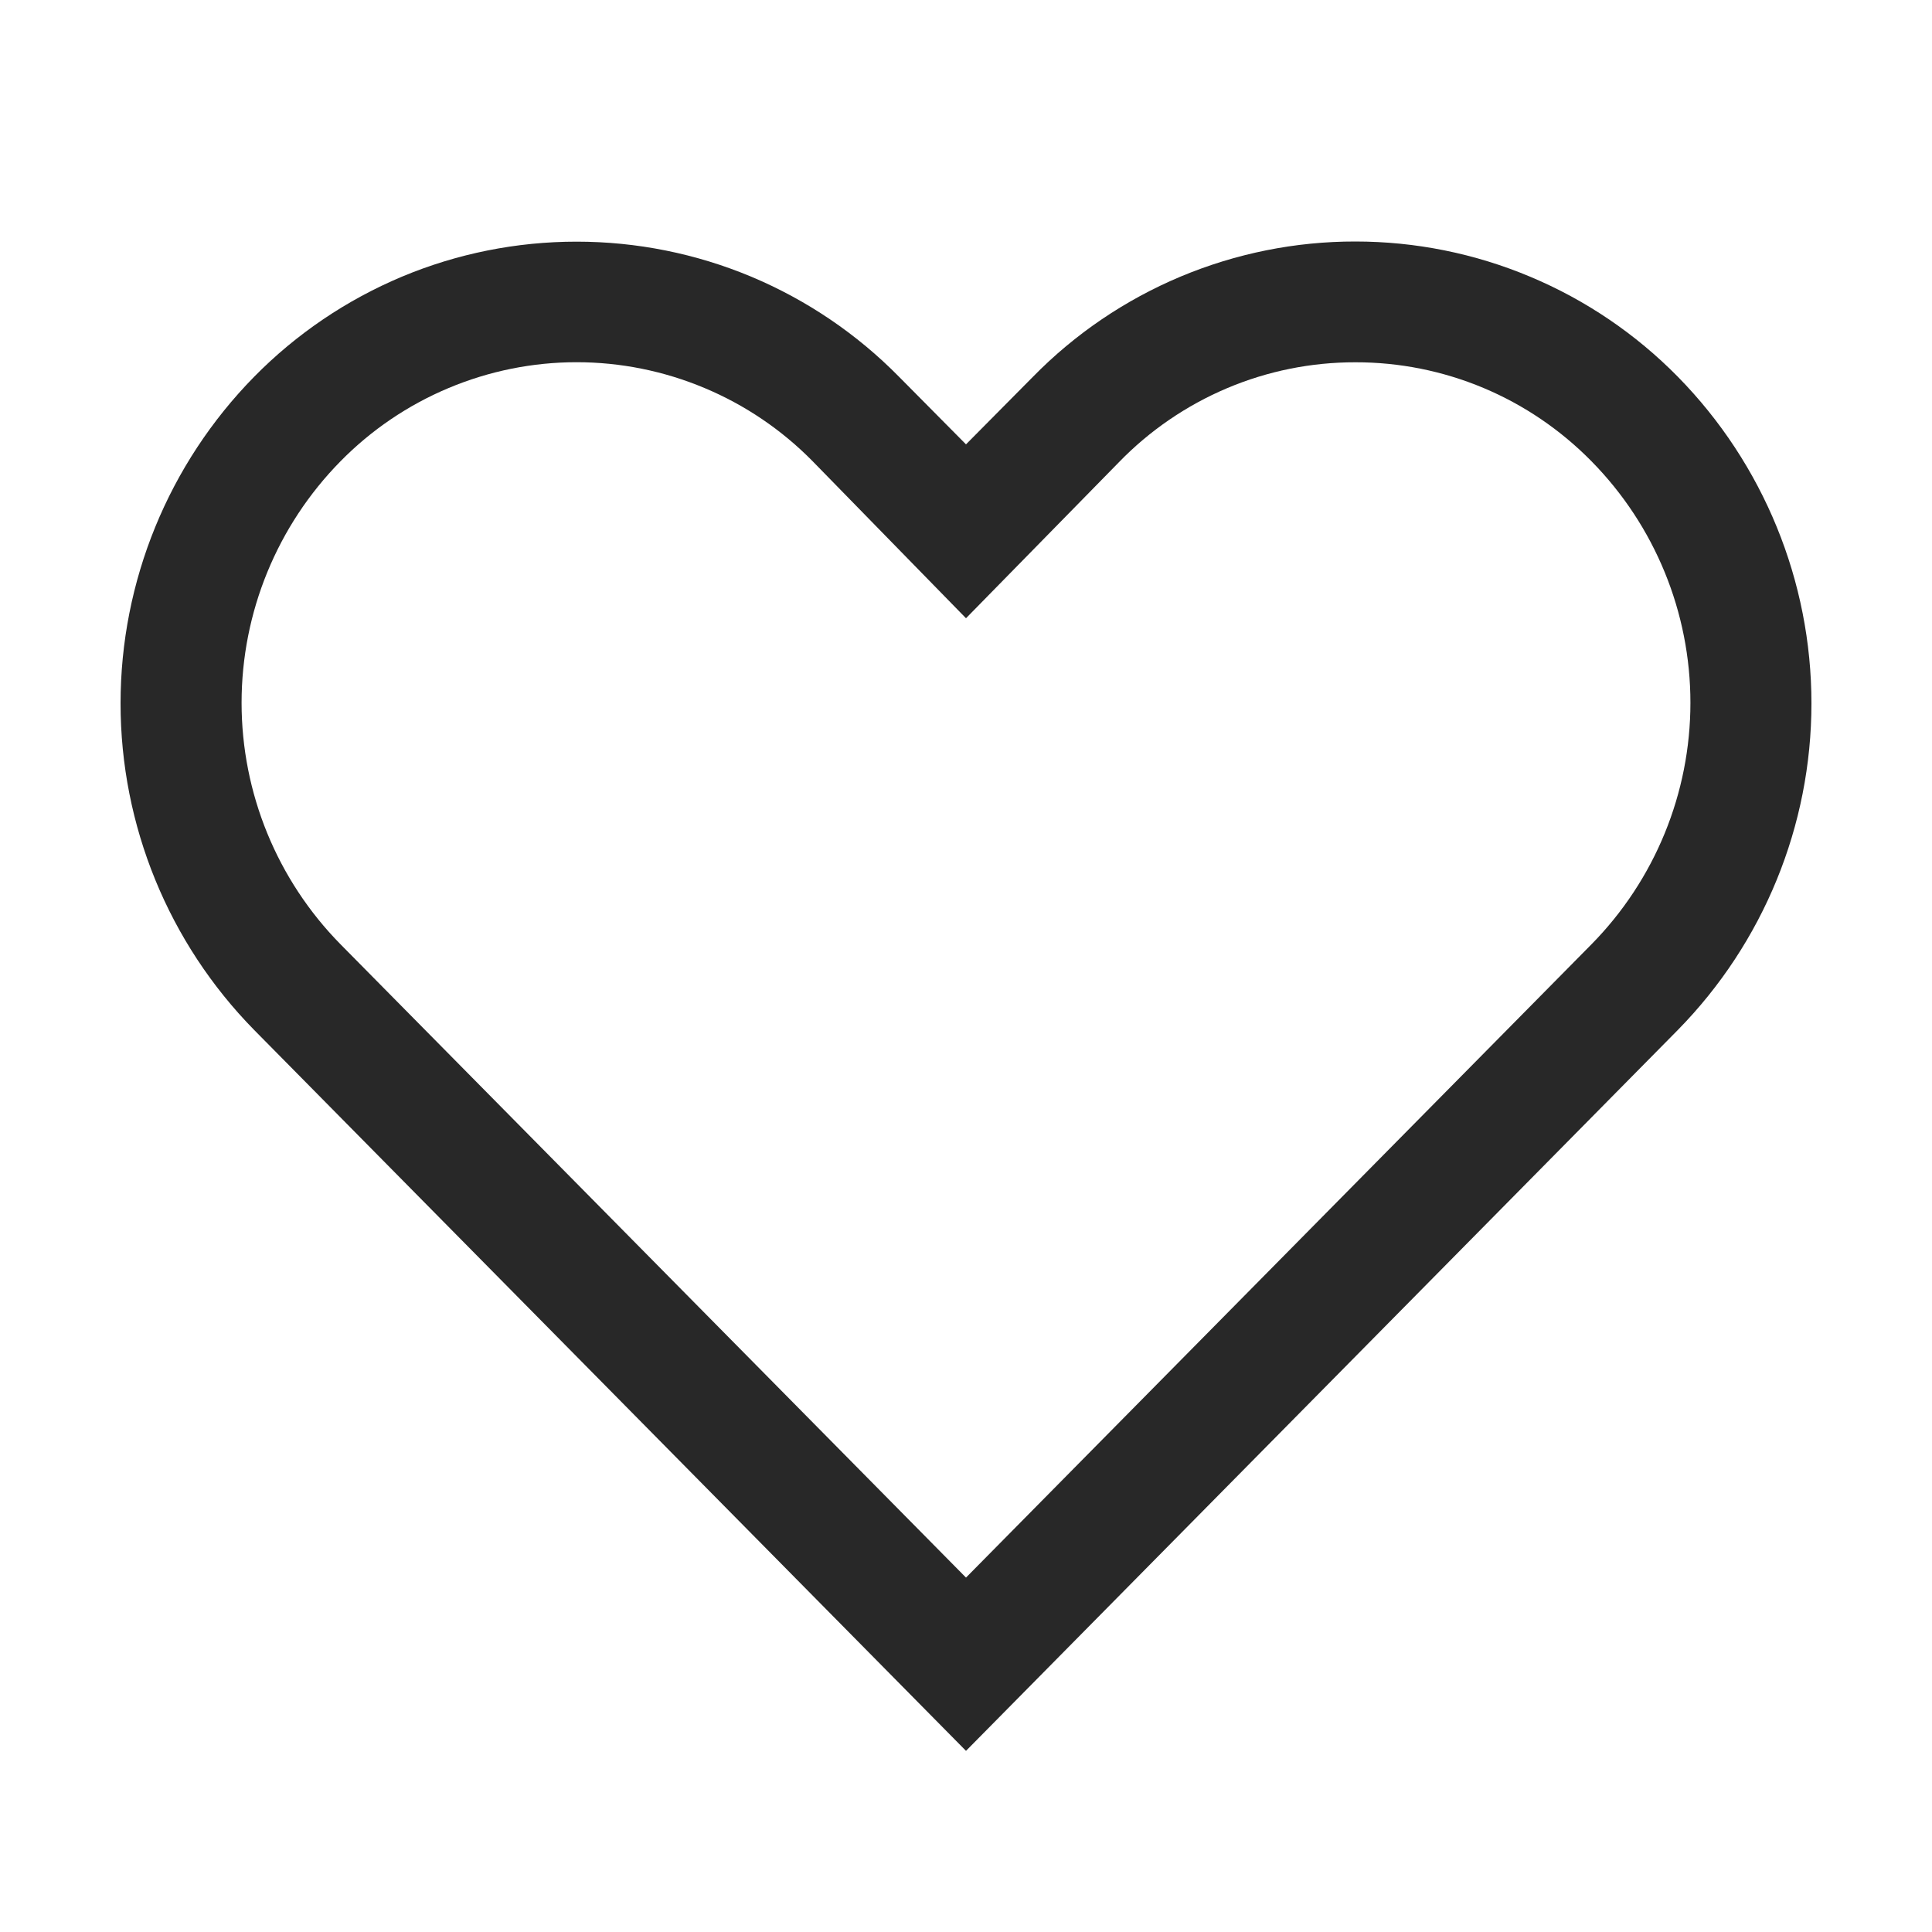
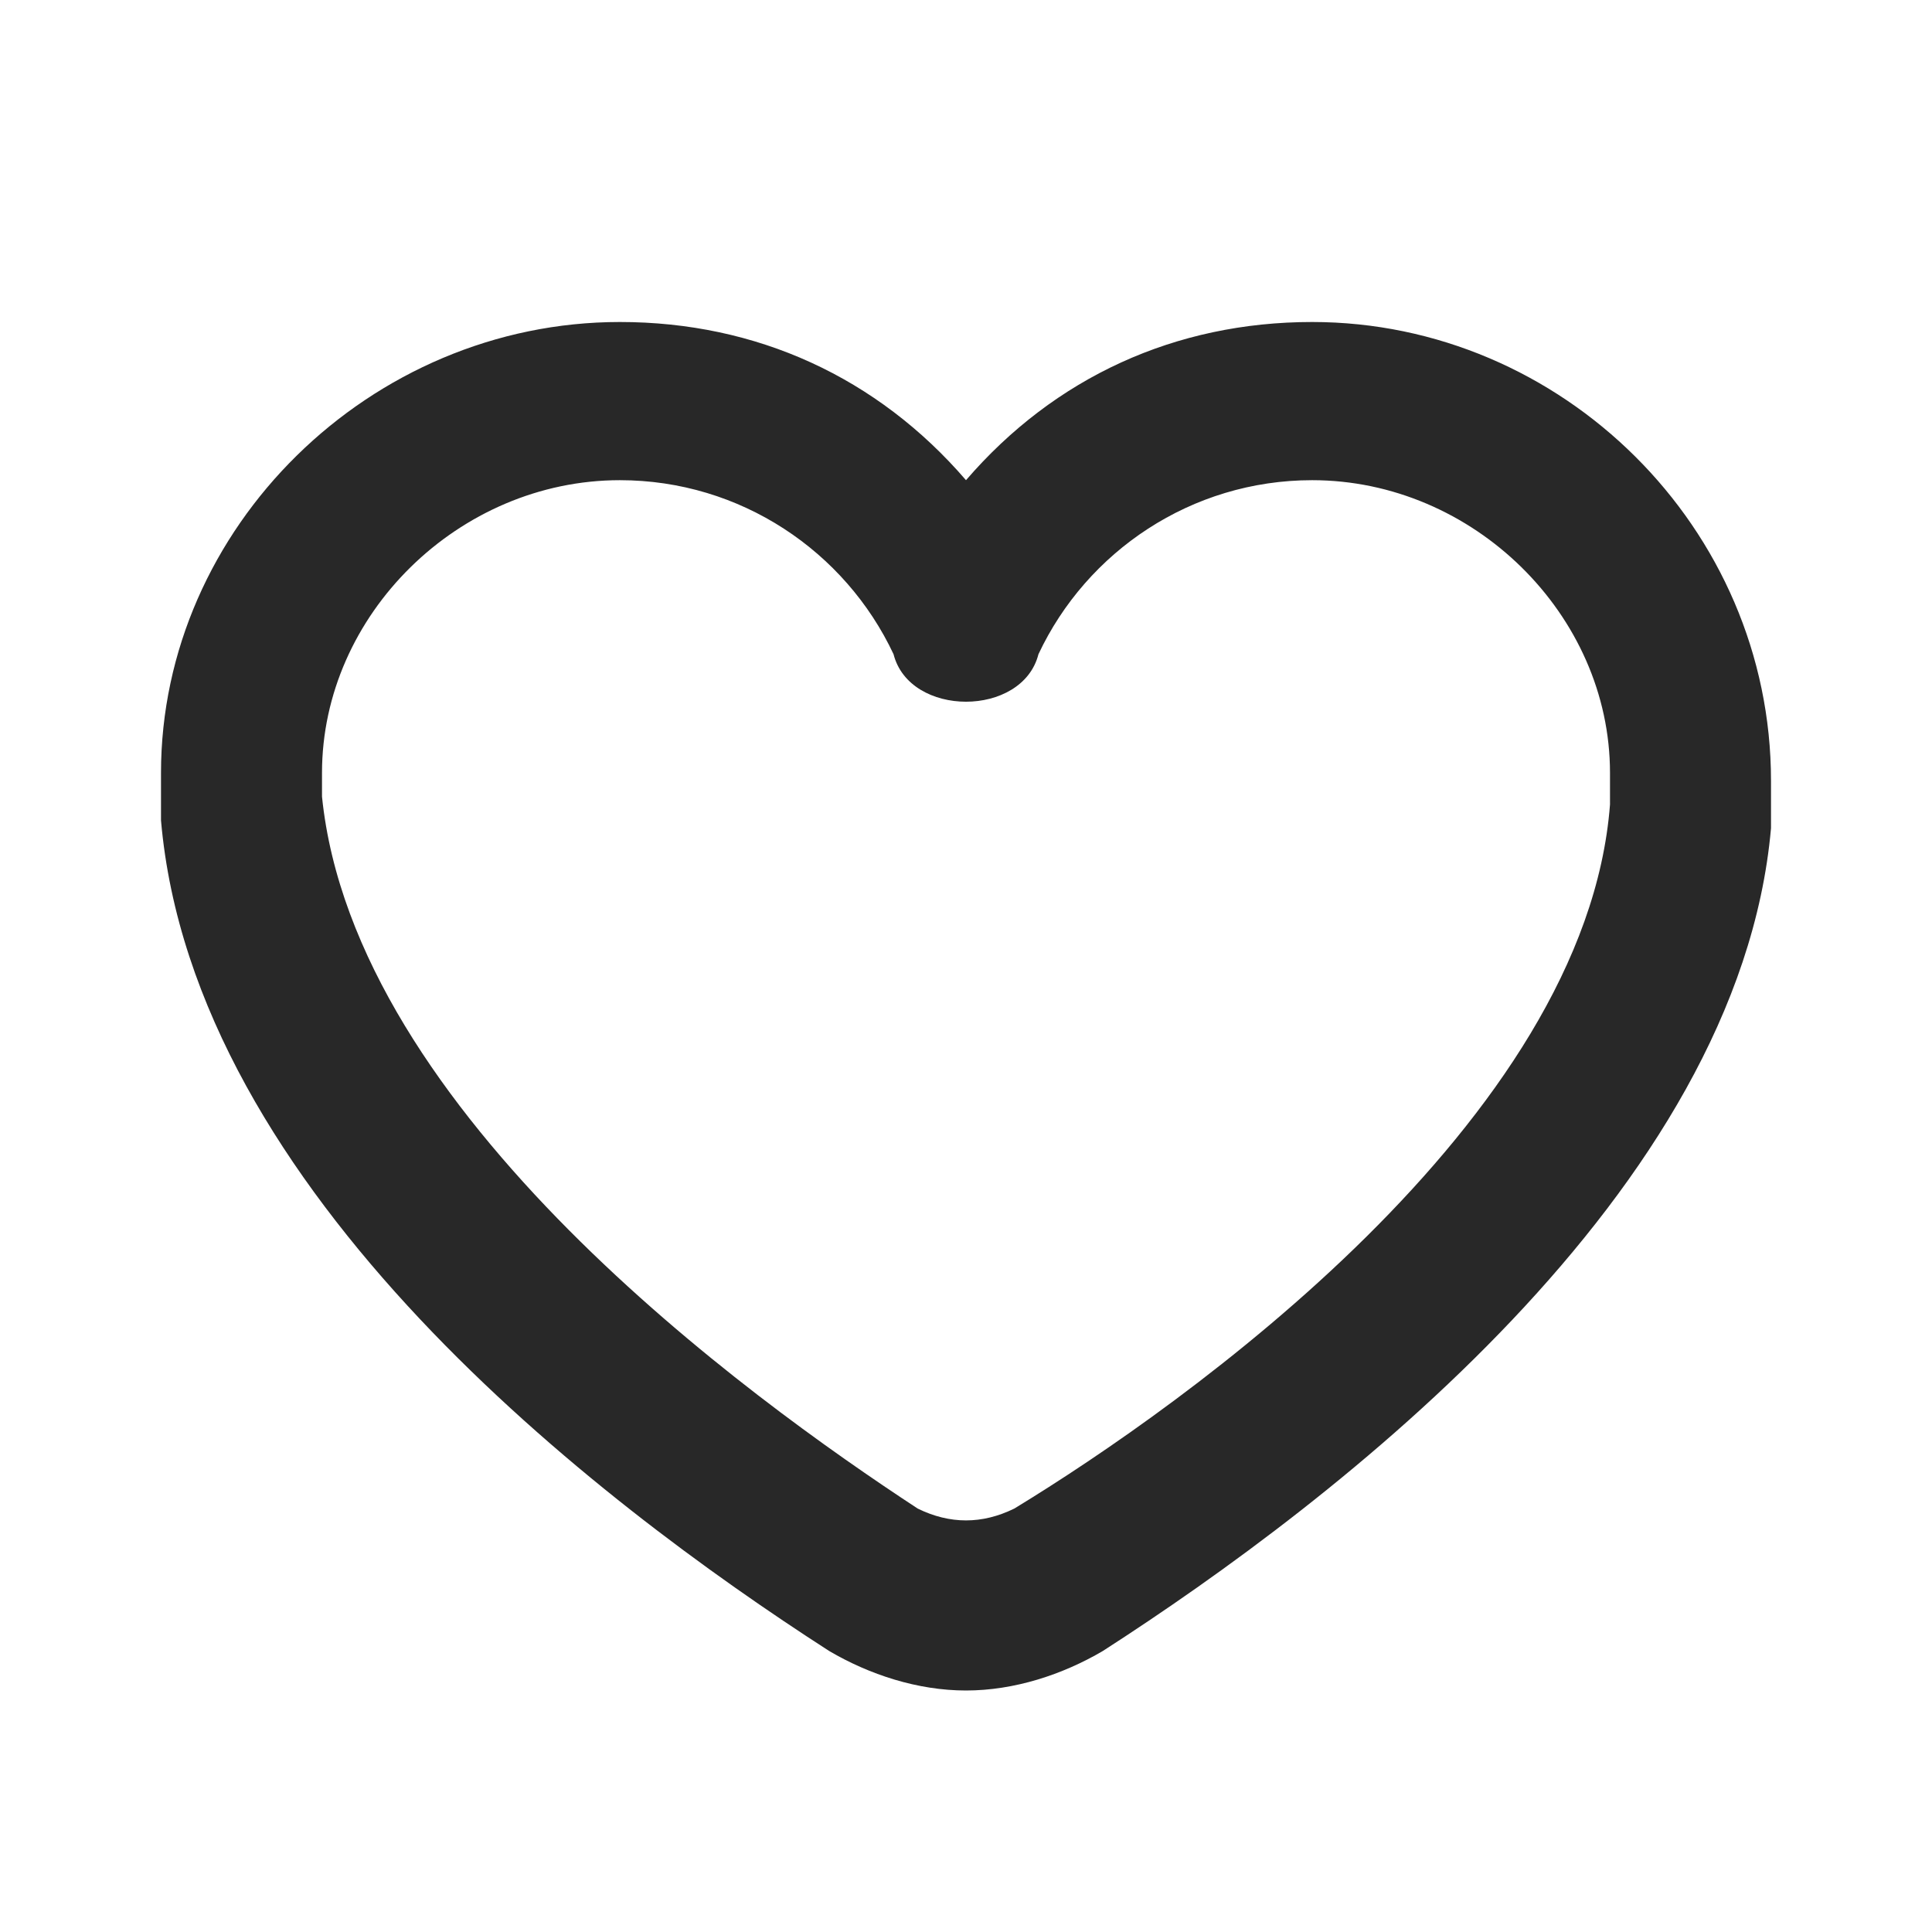
- <svg xmlns="http://www.w3.org/2000/svg" width="25" height="25" viewBox="0 0 25 25" fill="none">
-   <path d="M17.539 4.688C18.108 4.687 18.671 4.8 19.196 5.02C19.72 5.24 20.195 5.563 20.594 5.969C21.414 6.802 21.874 7.924 21.874 9.094C21.874 10.263 21.414 11.386 20.594 12.219L12.5 20.414L4.406 12.219C3.586 11.386 3.126 10.263 3.126 9.094C3.126 7.924 3.586 6.802 4.406 5.969C4.805 5.563 5.28 5.241 5.805 5.021C6.329 4.801 6.892 4.687 7.461 4.687C8.03 4.687 8.593 4.801 9.117 5.021C9.642 5.241 10.117 5.563 10.516 5.969L12.5 8L14.476 5.984C14.874 5.573 15.35 5.247 15.876 5.024C16.402 4.801 16.968 4.687 17.539 4.688ZM17.539 3.125C16.762 3.124 15.993 3.279 15.277 3.579C14.56 3.88 13.911 4.32 13.367 4.875L12.5 5.75L11.633 4.875C11.088 4.321 10.439 3.882 9.723 3.581C9.006 3.281 8.238 3.127 7.461 3.127C6.684 3.127 5.915 3.281 5.199 3.581C4.483 3.882 3.834 4.321 3.289 4.875C2.181 6.003 1.56 7.521 1.56 9.102C1.56 10.682 2.181 12.2 3.289 13.328L12.5 22.656L21.711 13.328C22.819 12.2 23.44 10.682 23.44 9.102C23.44 7.521 22.819 6.003 21.711 4.875C21.166 4.321 20.517 3.881 19.801 3.581C19.085 3.28 18.316 3.125 17.539 3.125Z" fill="#282828" />
+ <svg xmlns="http://www.w3.org/2000/svg" width="24" height="24" viewBox="0 0 24 24" fill="none">
+   <path d="M16.3 4C14.6 4 13.1 4.688 12 5.965C10.9 4.688 9.4 4 7.7 4C4.6 4 2 6.555 2 9.601C2 9.798 2 9.994 2 10.191C2.4 14.809 7.4 18.642 10.3 20.509C10.8 20.803 11.4 21 12 21C12.6 21 13.2 20.803 13.7 20.509C16.6 18.642 21.6 14.809 22 10.289C22 10.092 22 9.896 22 9.699C22 6.555 19.4 4 16.3 4ZM20 9.994C19.7 13.925 14.7 17.462 12.6 18.74C12.2 18.936 11.8 18.936 11.4 18.74C9.3 17.364 4.4 13.827 4 9.896C4 9.896 4 9.699 4 9.601C4 7.636 5.7 5.965 7.7 5.965C9.2 5.965 10.5 6.85 11.1 8.127C11.2 8.52 11.6 8.717 12 8.717C12.4 8.717 12.8 8.52 12.9 8.127C13.5 6.85 14.8 5.965 16.3 5.965C18.3 5.965 20 7.636 20 9.601C20 9.699 20 9.896 20 9.994Z" fill="#282828" />
</svg>
